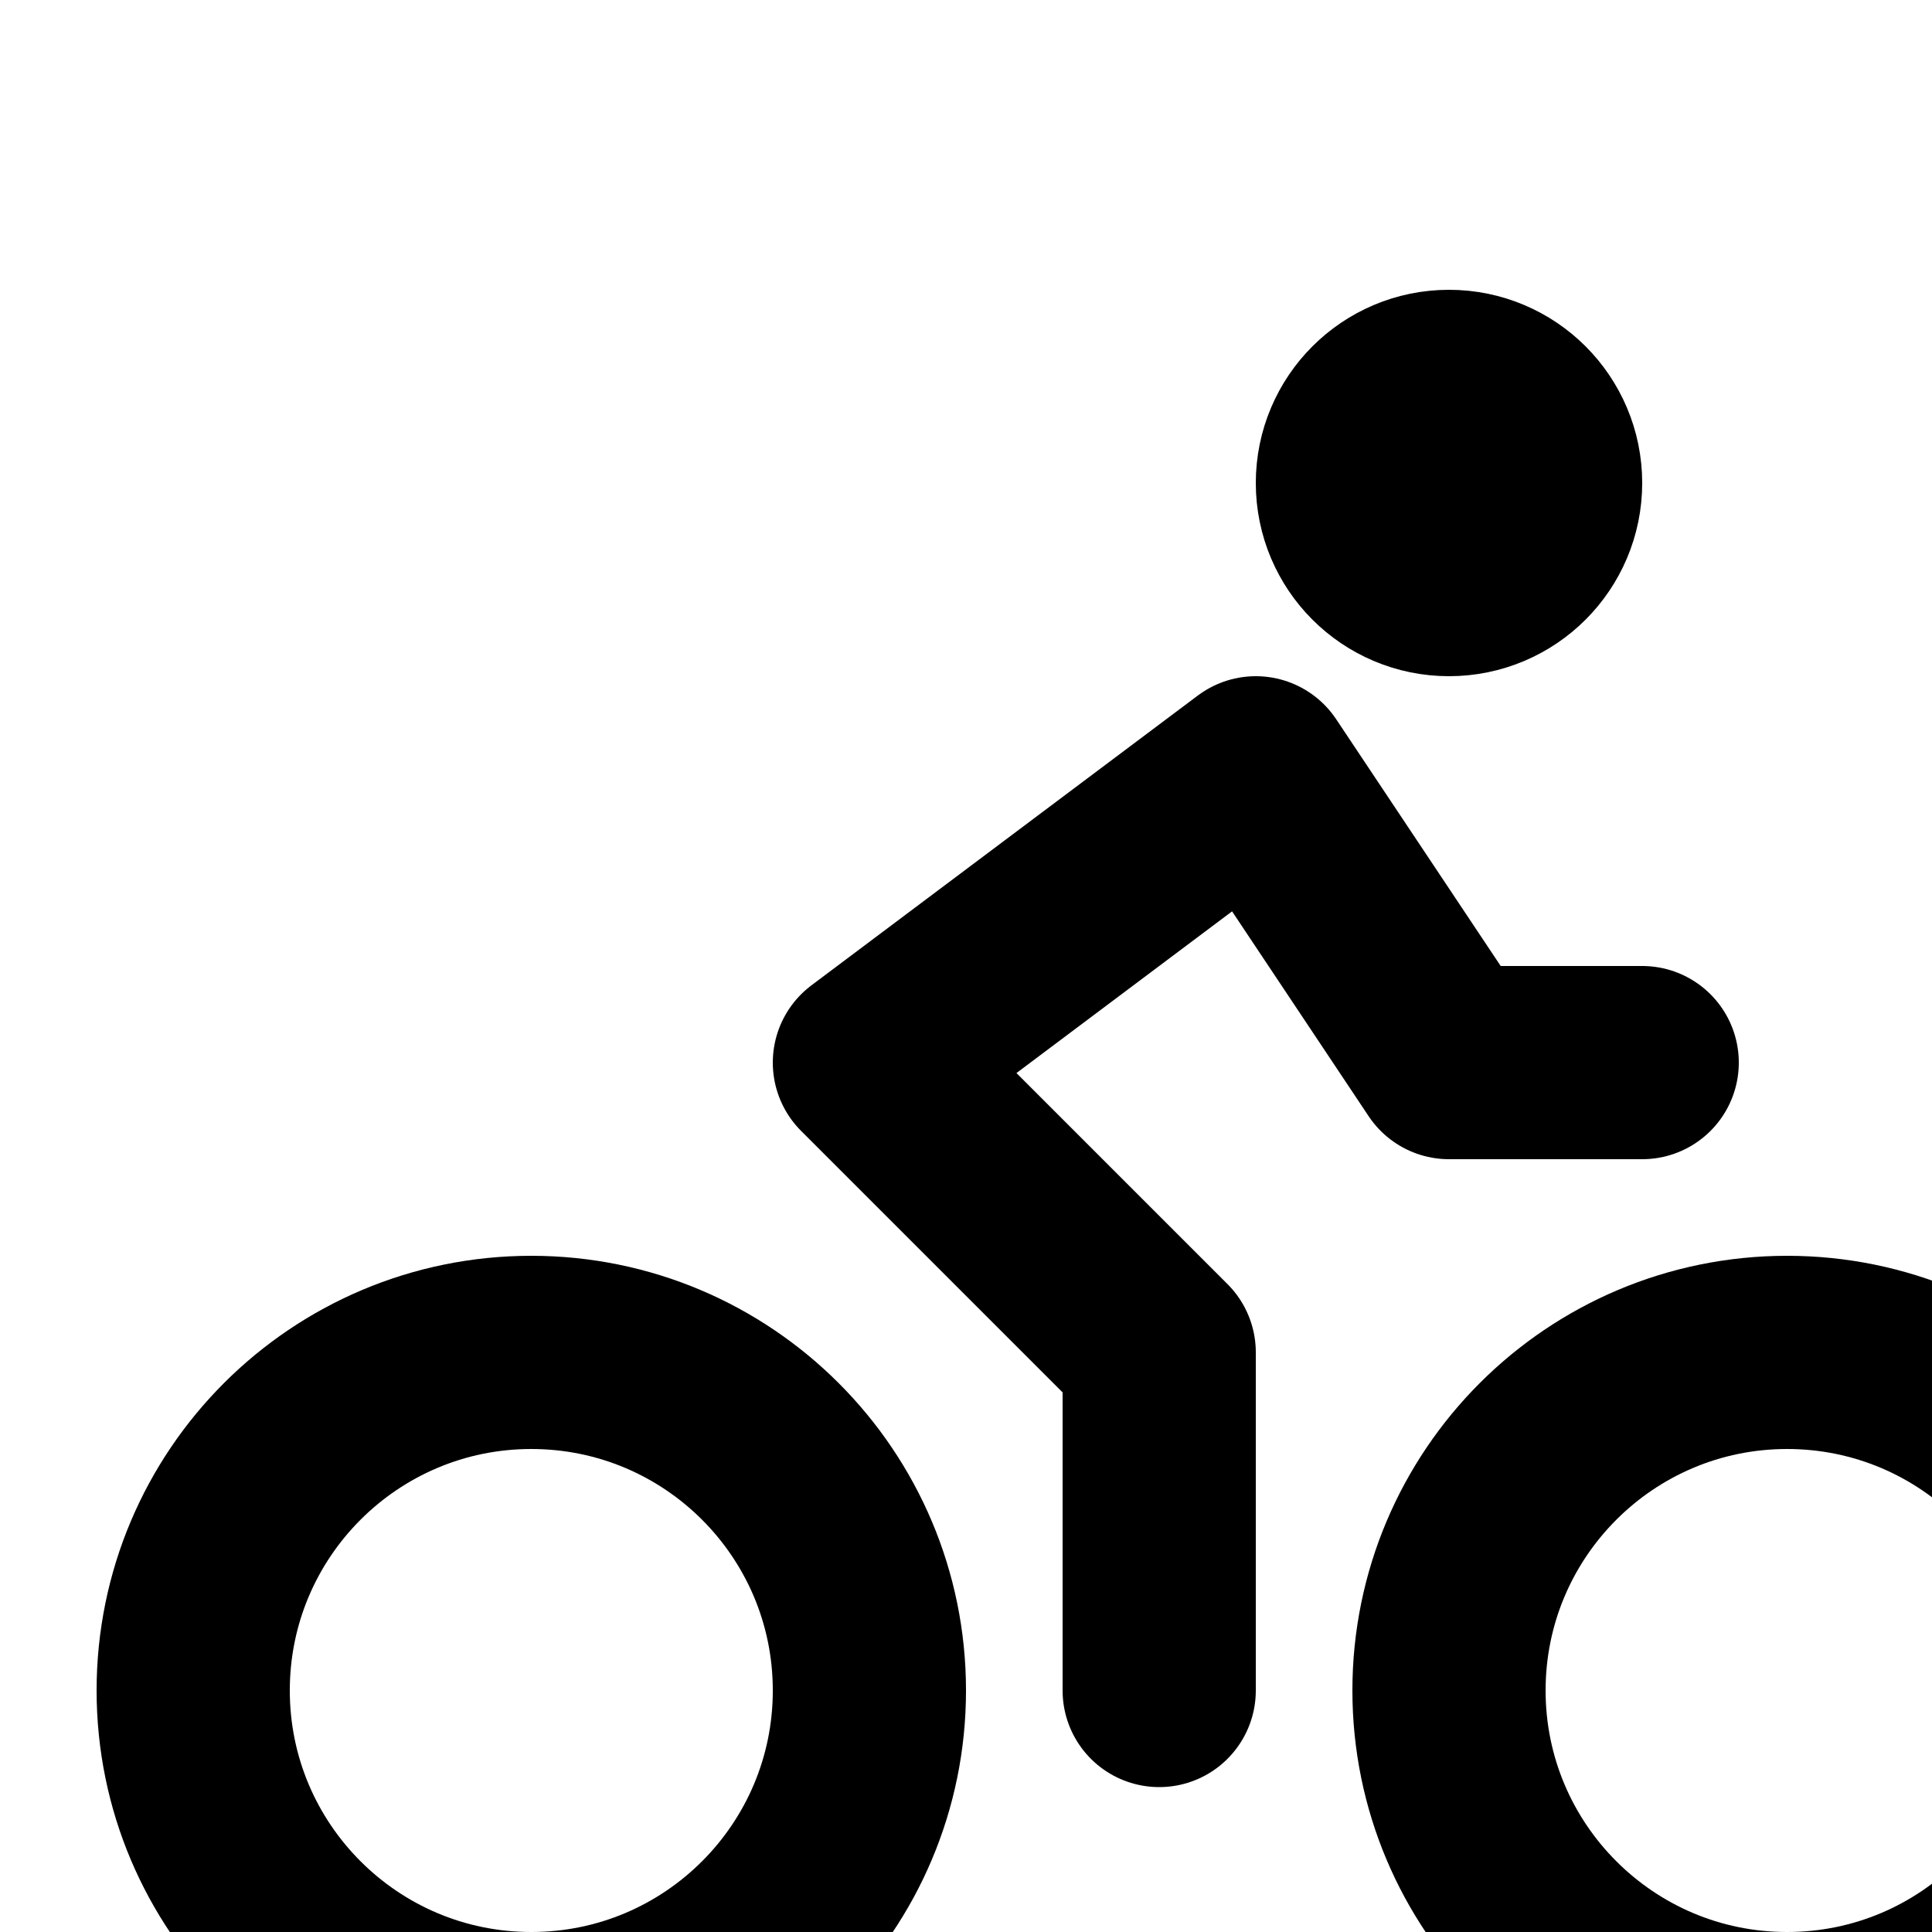
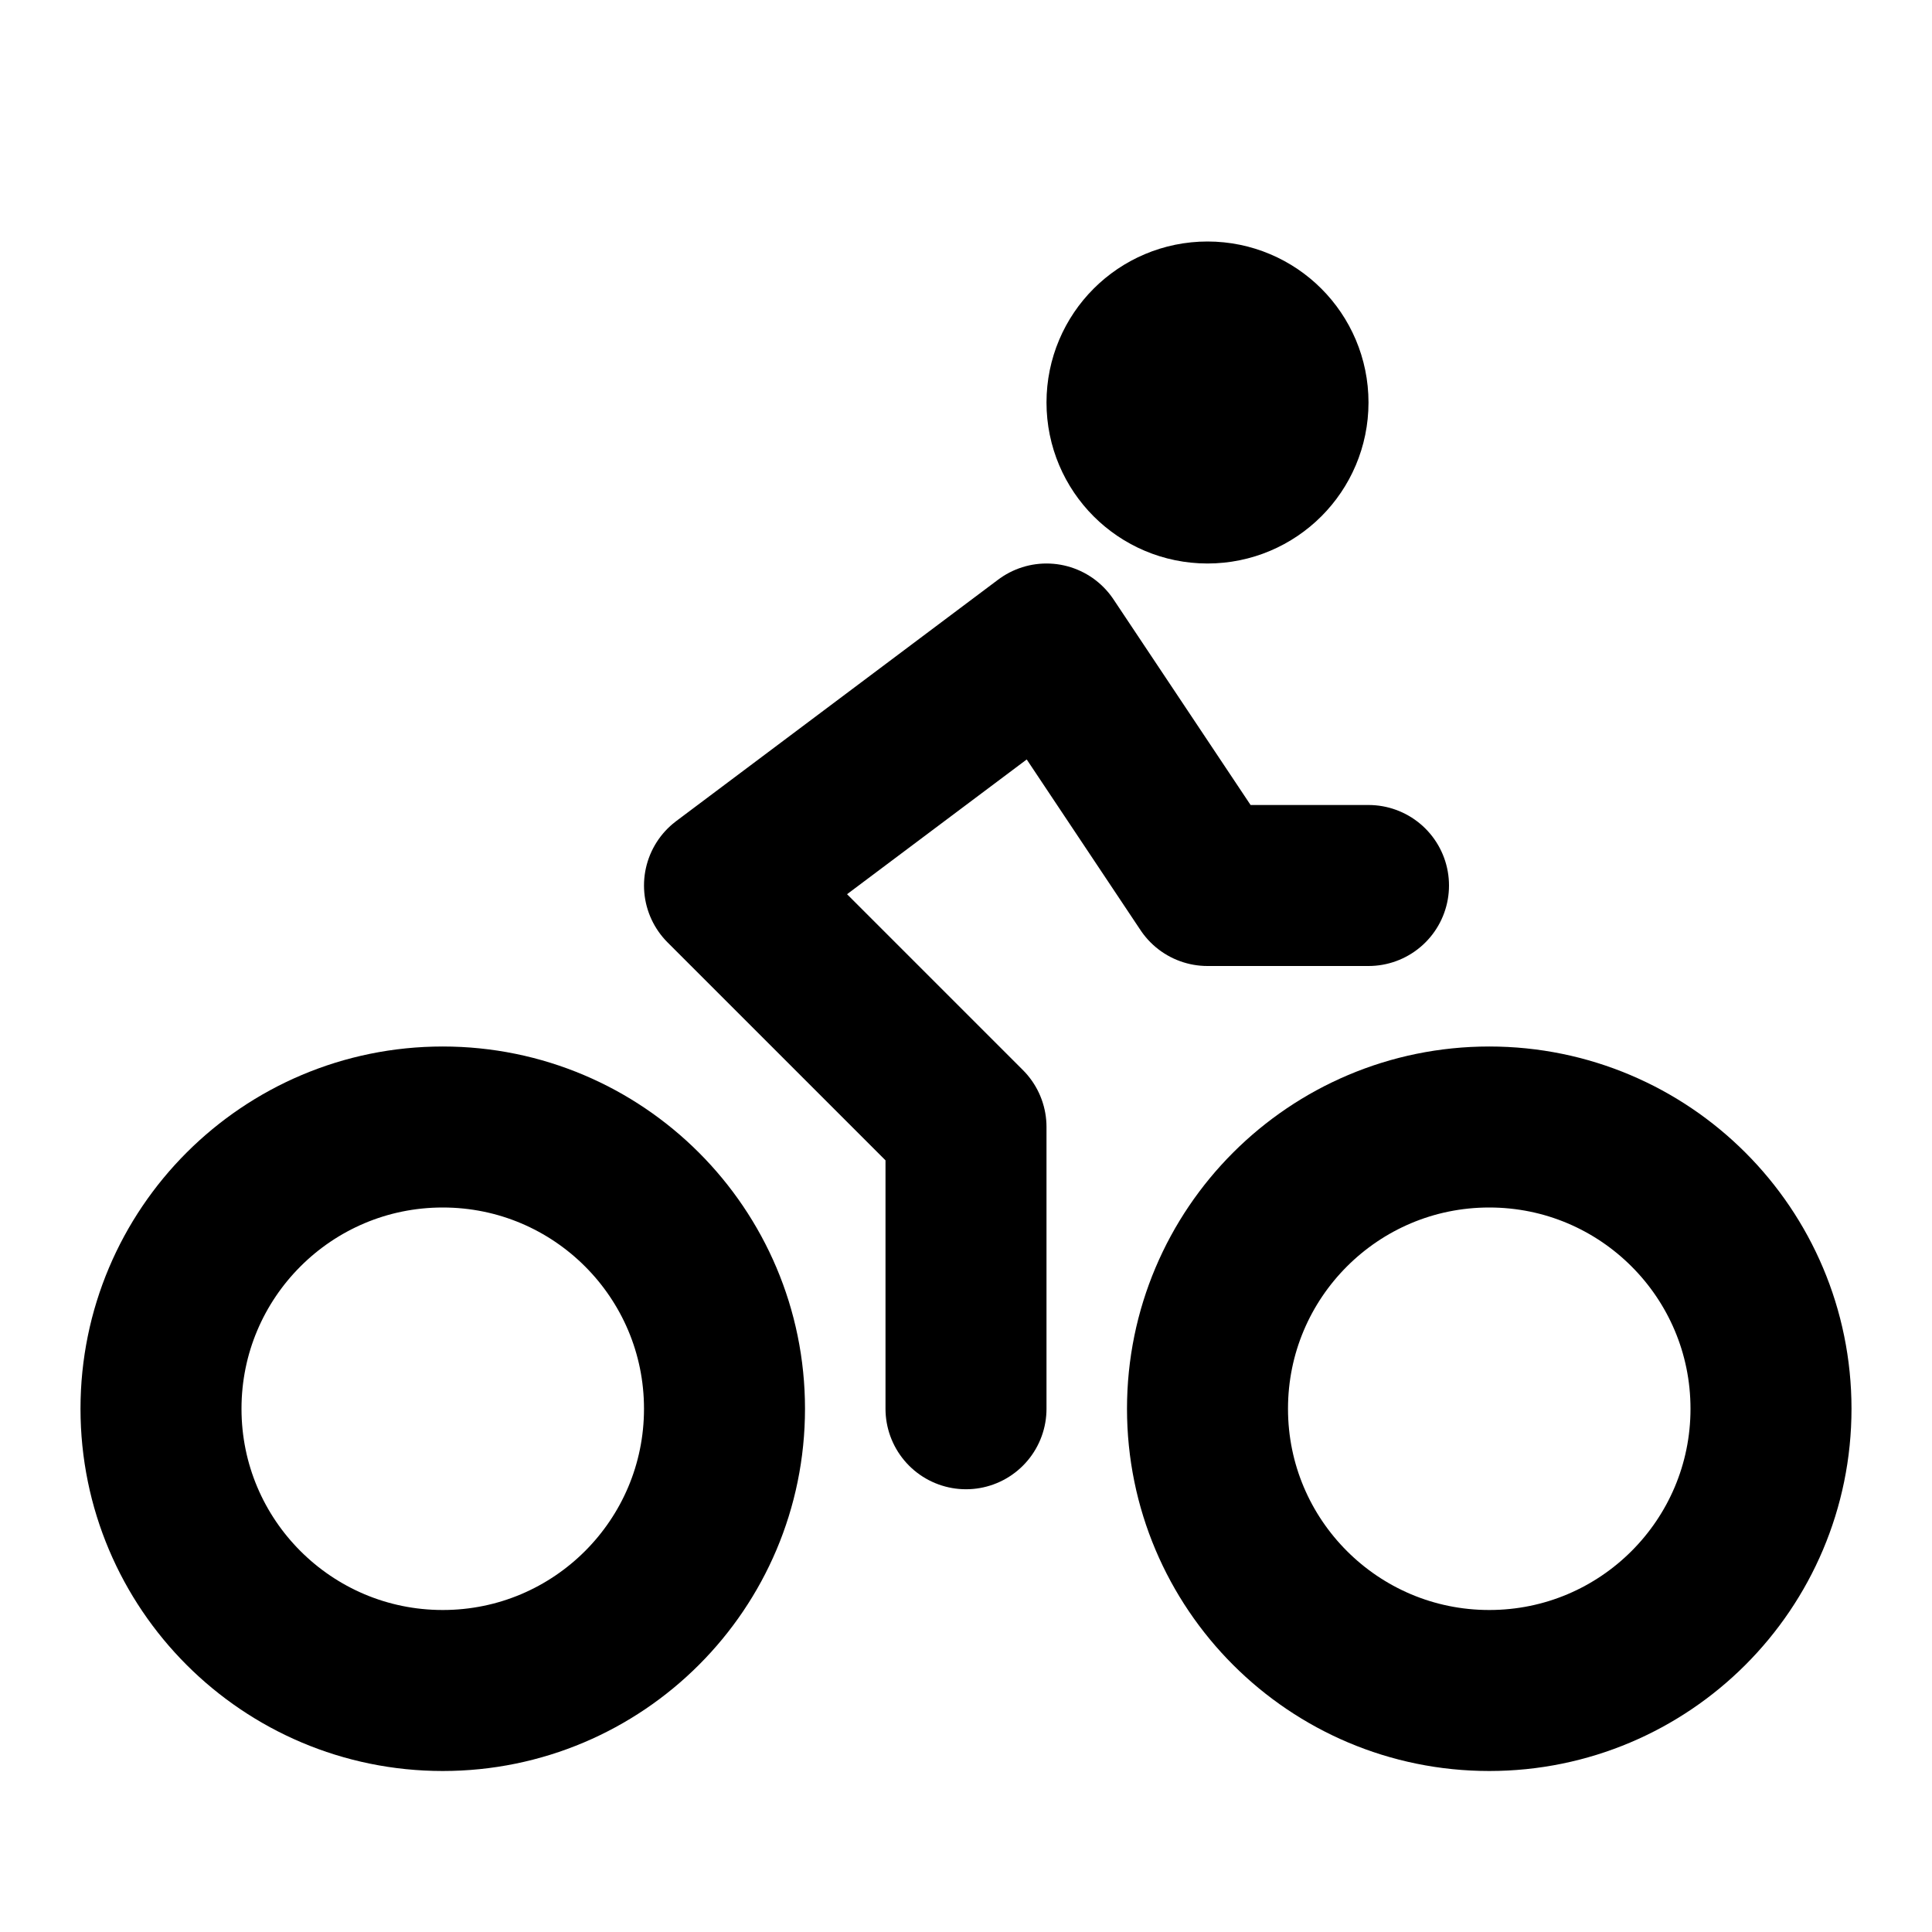
- <svg xmlns="http://www.w3.org/2000/svg" fill="none" height="20" stroke="currentColor" stroke-linecap="round" stroke-linejoin="round" stroke-width="2" viewbox="0 0 24 24" width="20">
+ <svg xmlns="http://www.w3.org/2000/svg" fill="none" height="20" stroke="currentColor" stroke-linecap="round" stroke-linejoin="round" stroke-width="2" viewBox="0 0 24 24" width="20">
  <circle cx="18.5" cy="17.5" r="3.5" />
  <circle cx="5.5" cy="17.5" r="3.5" />
  <path d="M15 6a1 1 0 1 0 0-2 1 1 0 0 0 0 2zm-3 11.5V14l-3-3 4-3 2 3h2" />
</svg>
